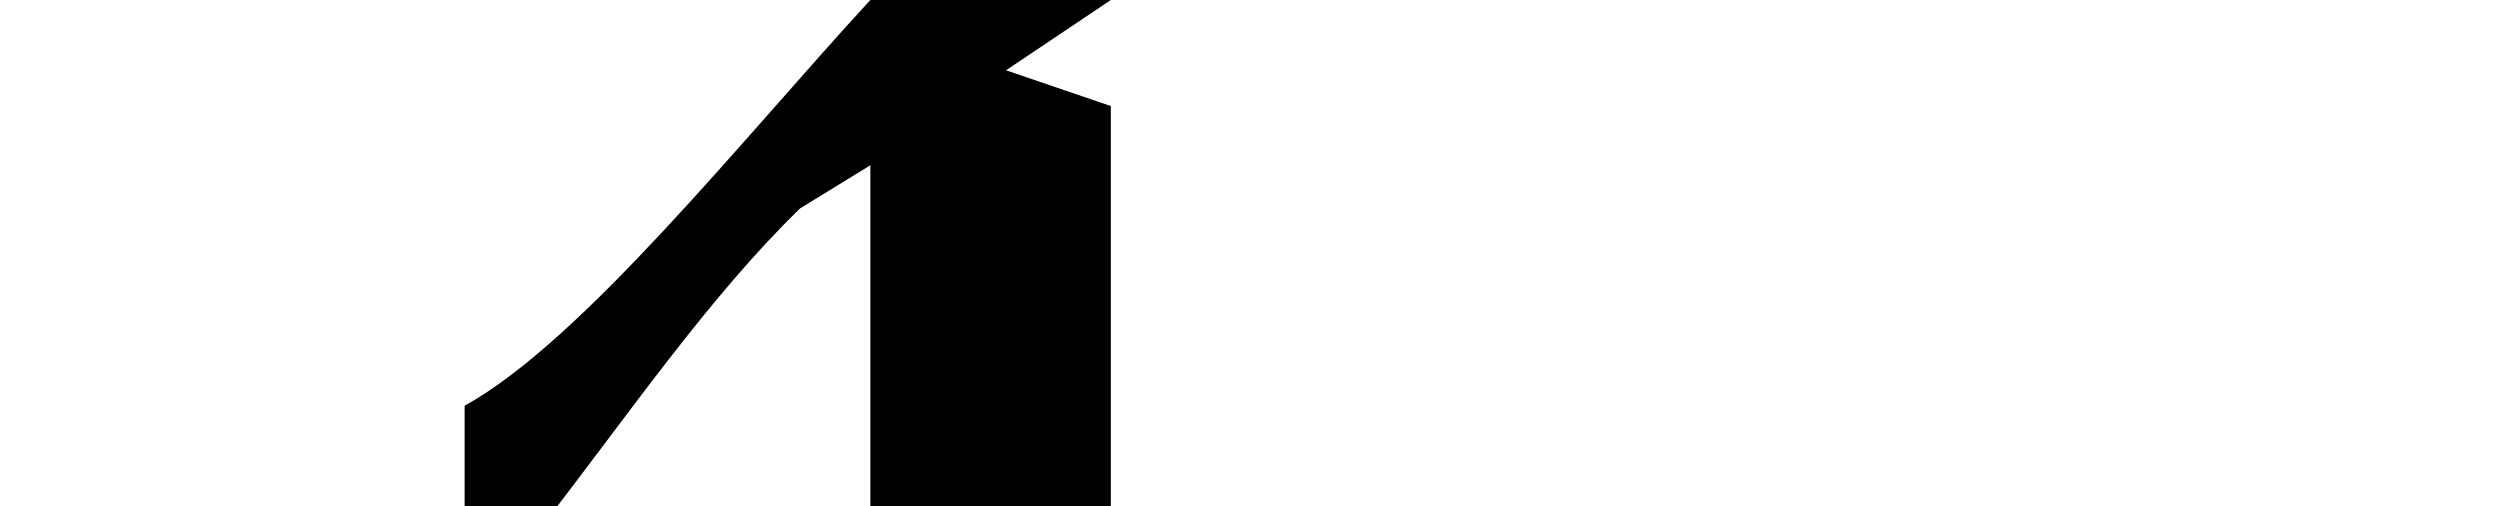
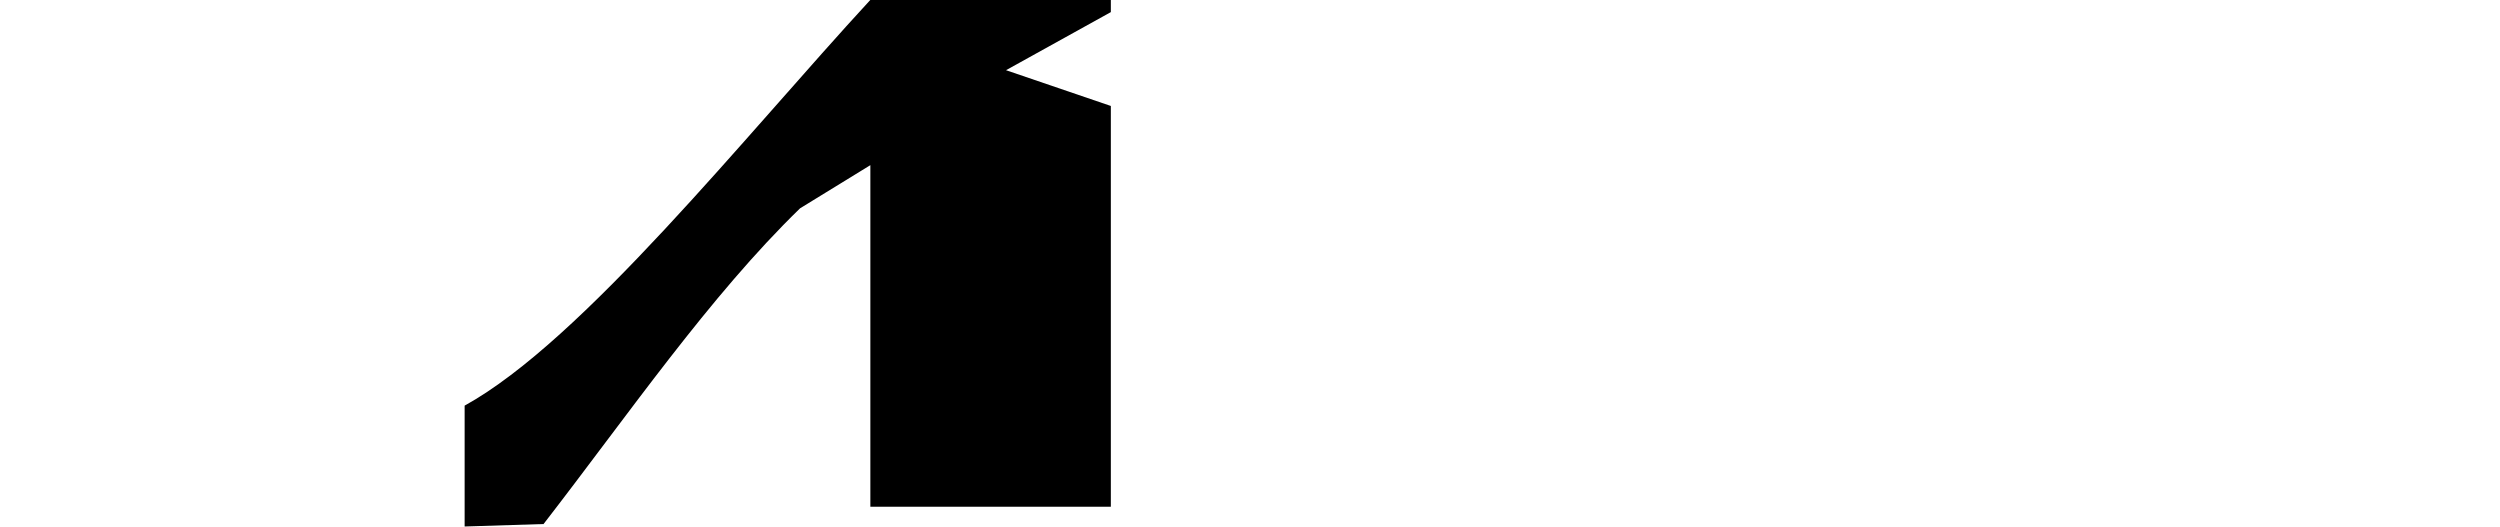
- <svg xmlns="http://www.w3.org/2000/svg" width="2048" height="413.71" id="svg9643" version="1.1">
+ <svg xmlns="http://www.w3.org/2000/svg" width="2048" height="431.3" id="svg9643" version="1.1">
  <defs id="defs9645" />
-   <g id="layer1" transform="translate(0,-638.6522)">
-     <path style="fill:#000000;fill-opacity:1;stroke:none" d="m 713,638.648 197,0 -85.872,57.585 85.872,29.297 0,328.333 -197,0 0,-279.841 -57.585,35.359 C 581.299,881.339 514.45,978.731 445.282,1068.007 l -64.656,2.021 0,-99.005 C 477.233,917.733 610.383,749.902 713,638.648 z" id="path9630" />
+   <g id="layer1" transform="translate(0,-621.0622)">
+     <path style="fill:#000000;fill-opacity:1;stroke:none" d="m 713,620.983 197,0 0,10 -85.872,47.584 85.872,29.297 0,328.333 -197,0 0,-279.841 -57.585,35.359 C 581.299,863.674 514.45,961.066 445.282,1050.342 l -64.656,2.021 0,-99.005 C 477.233,900.068 610.383,732.237 713,620.983 z" id="path9630" />
  </g>
</svg>
